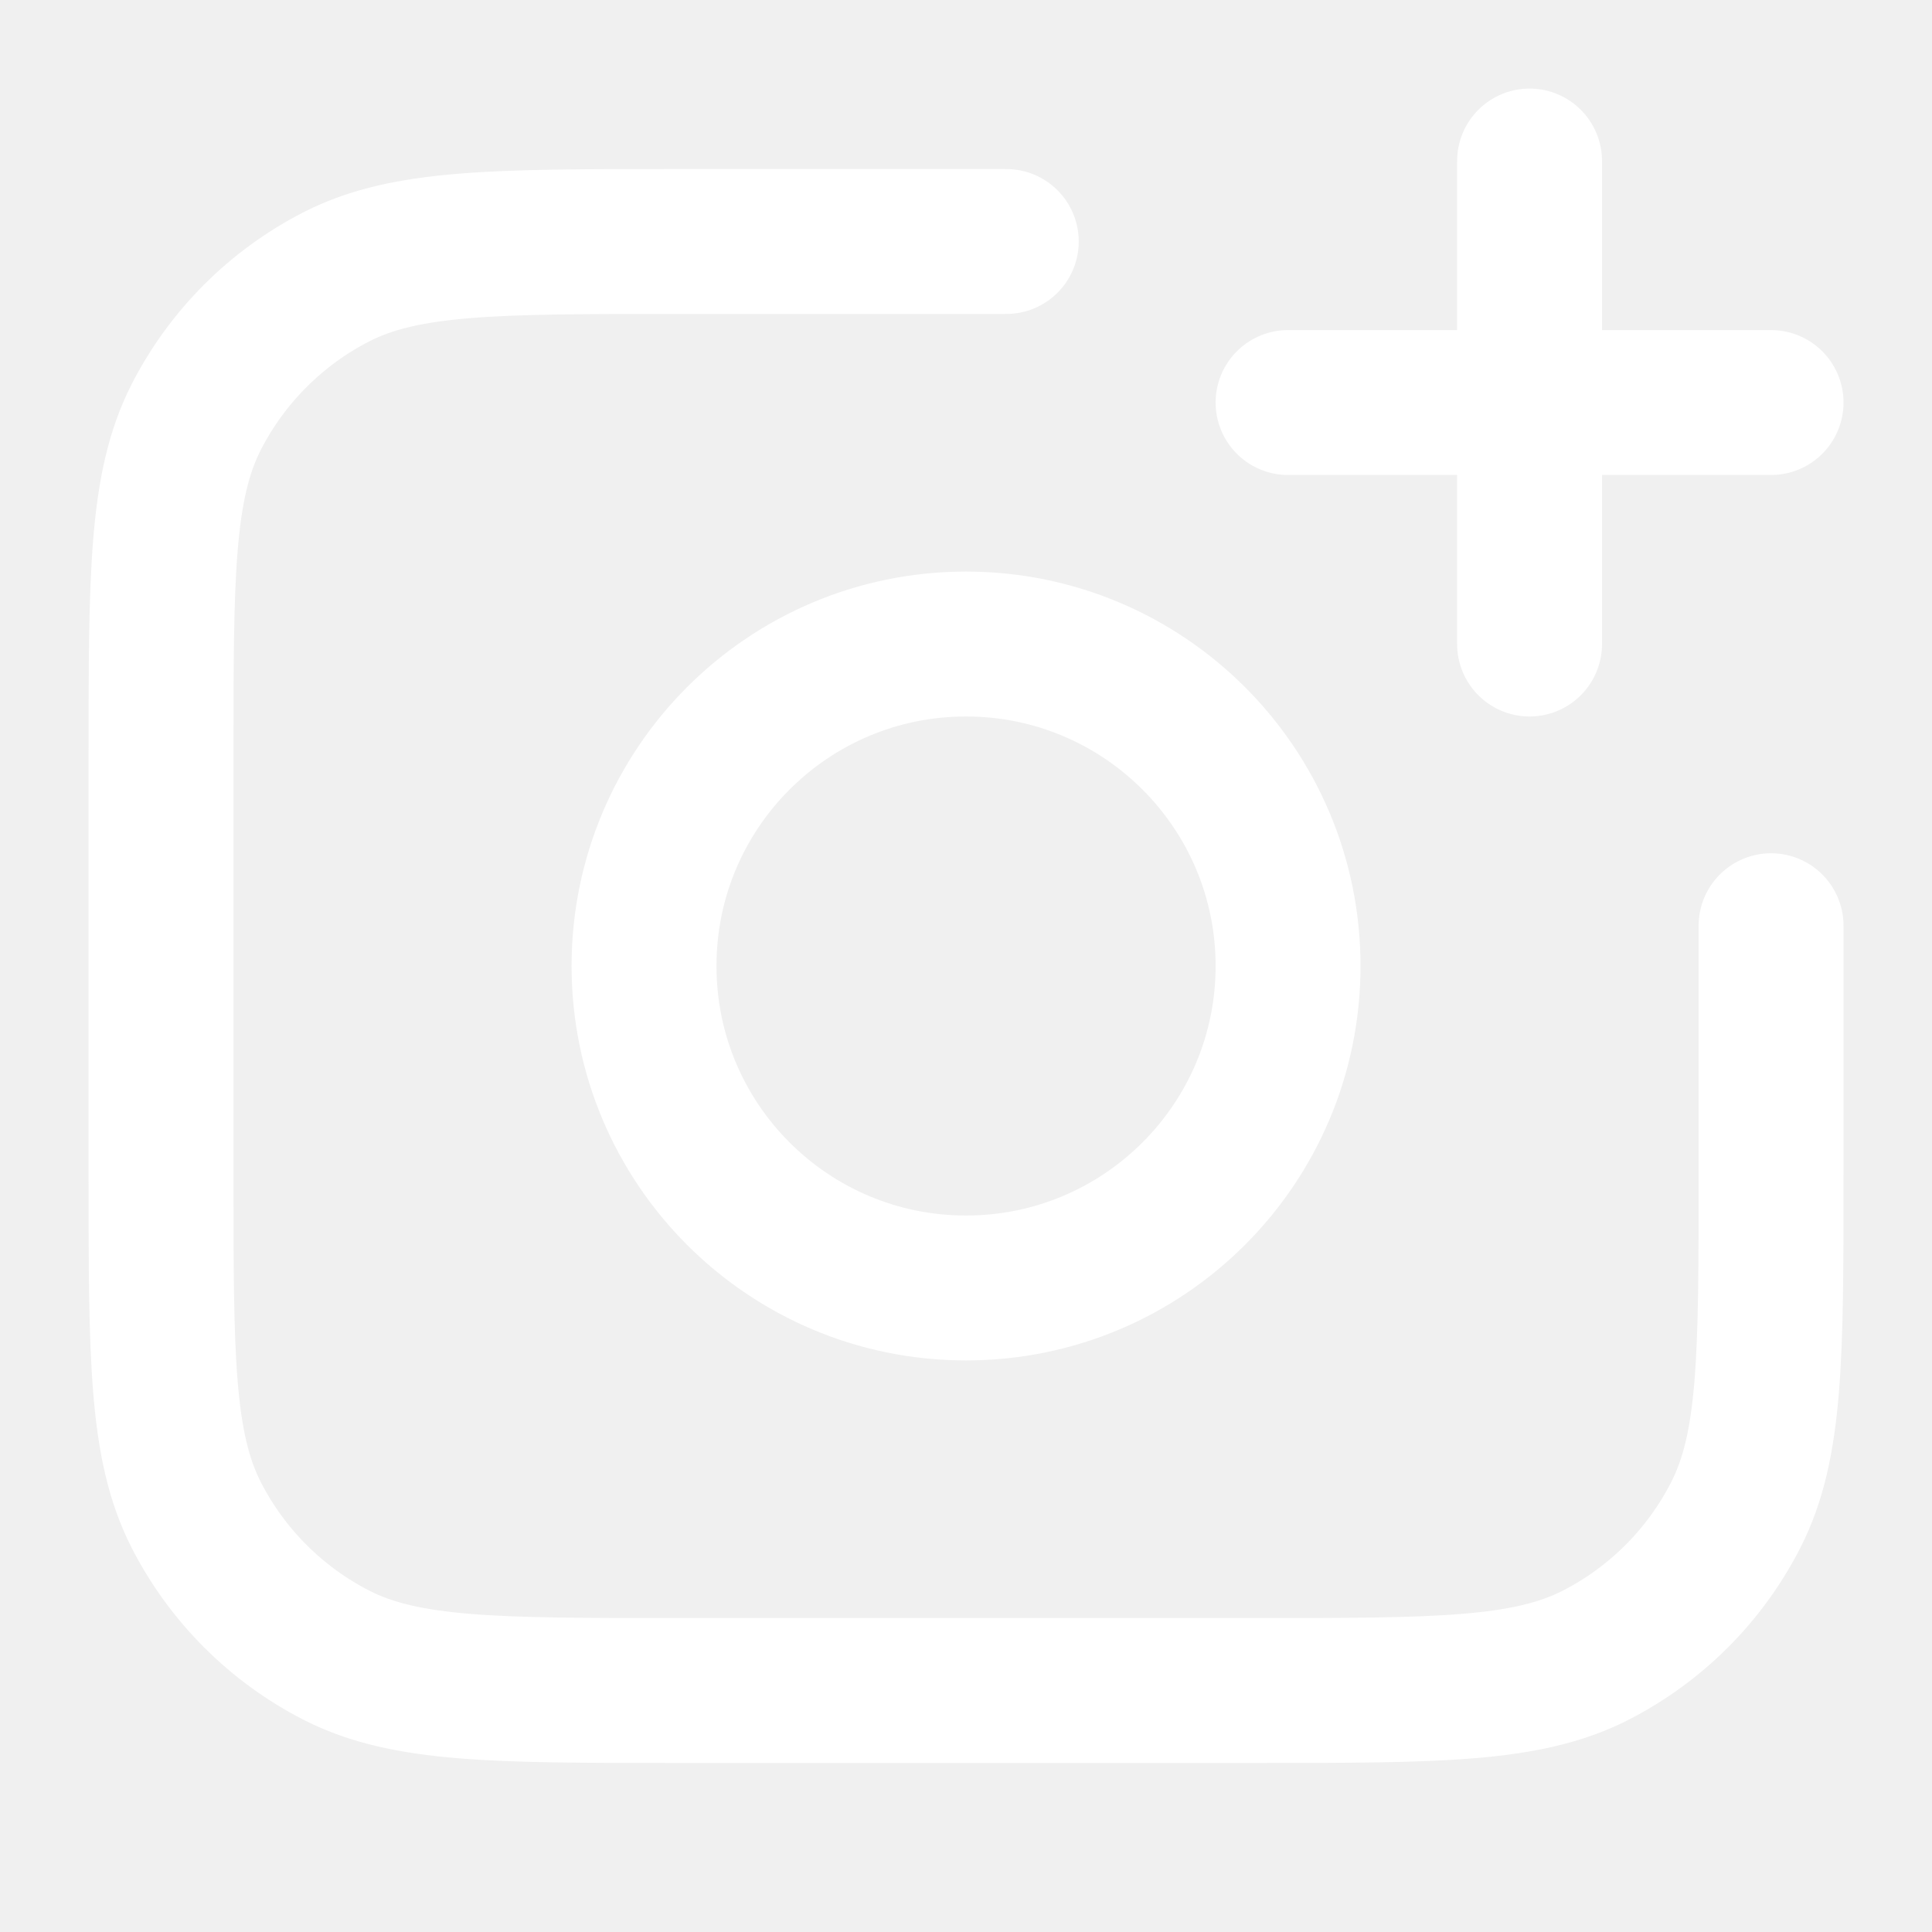
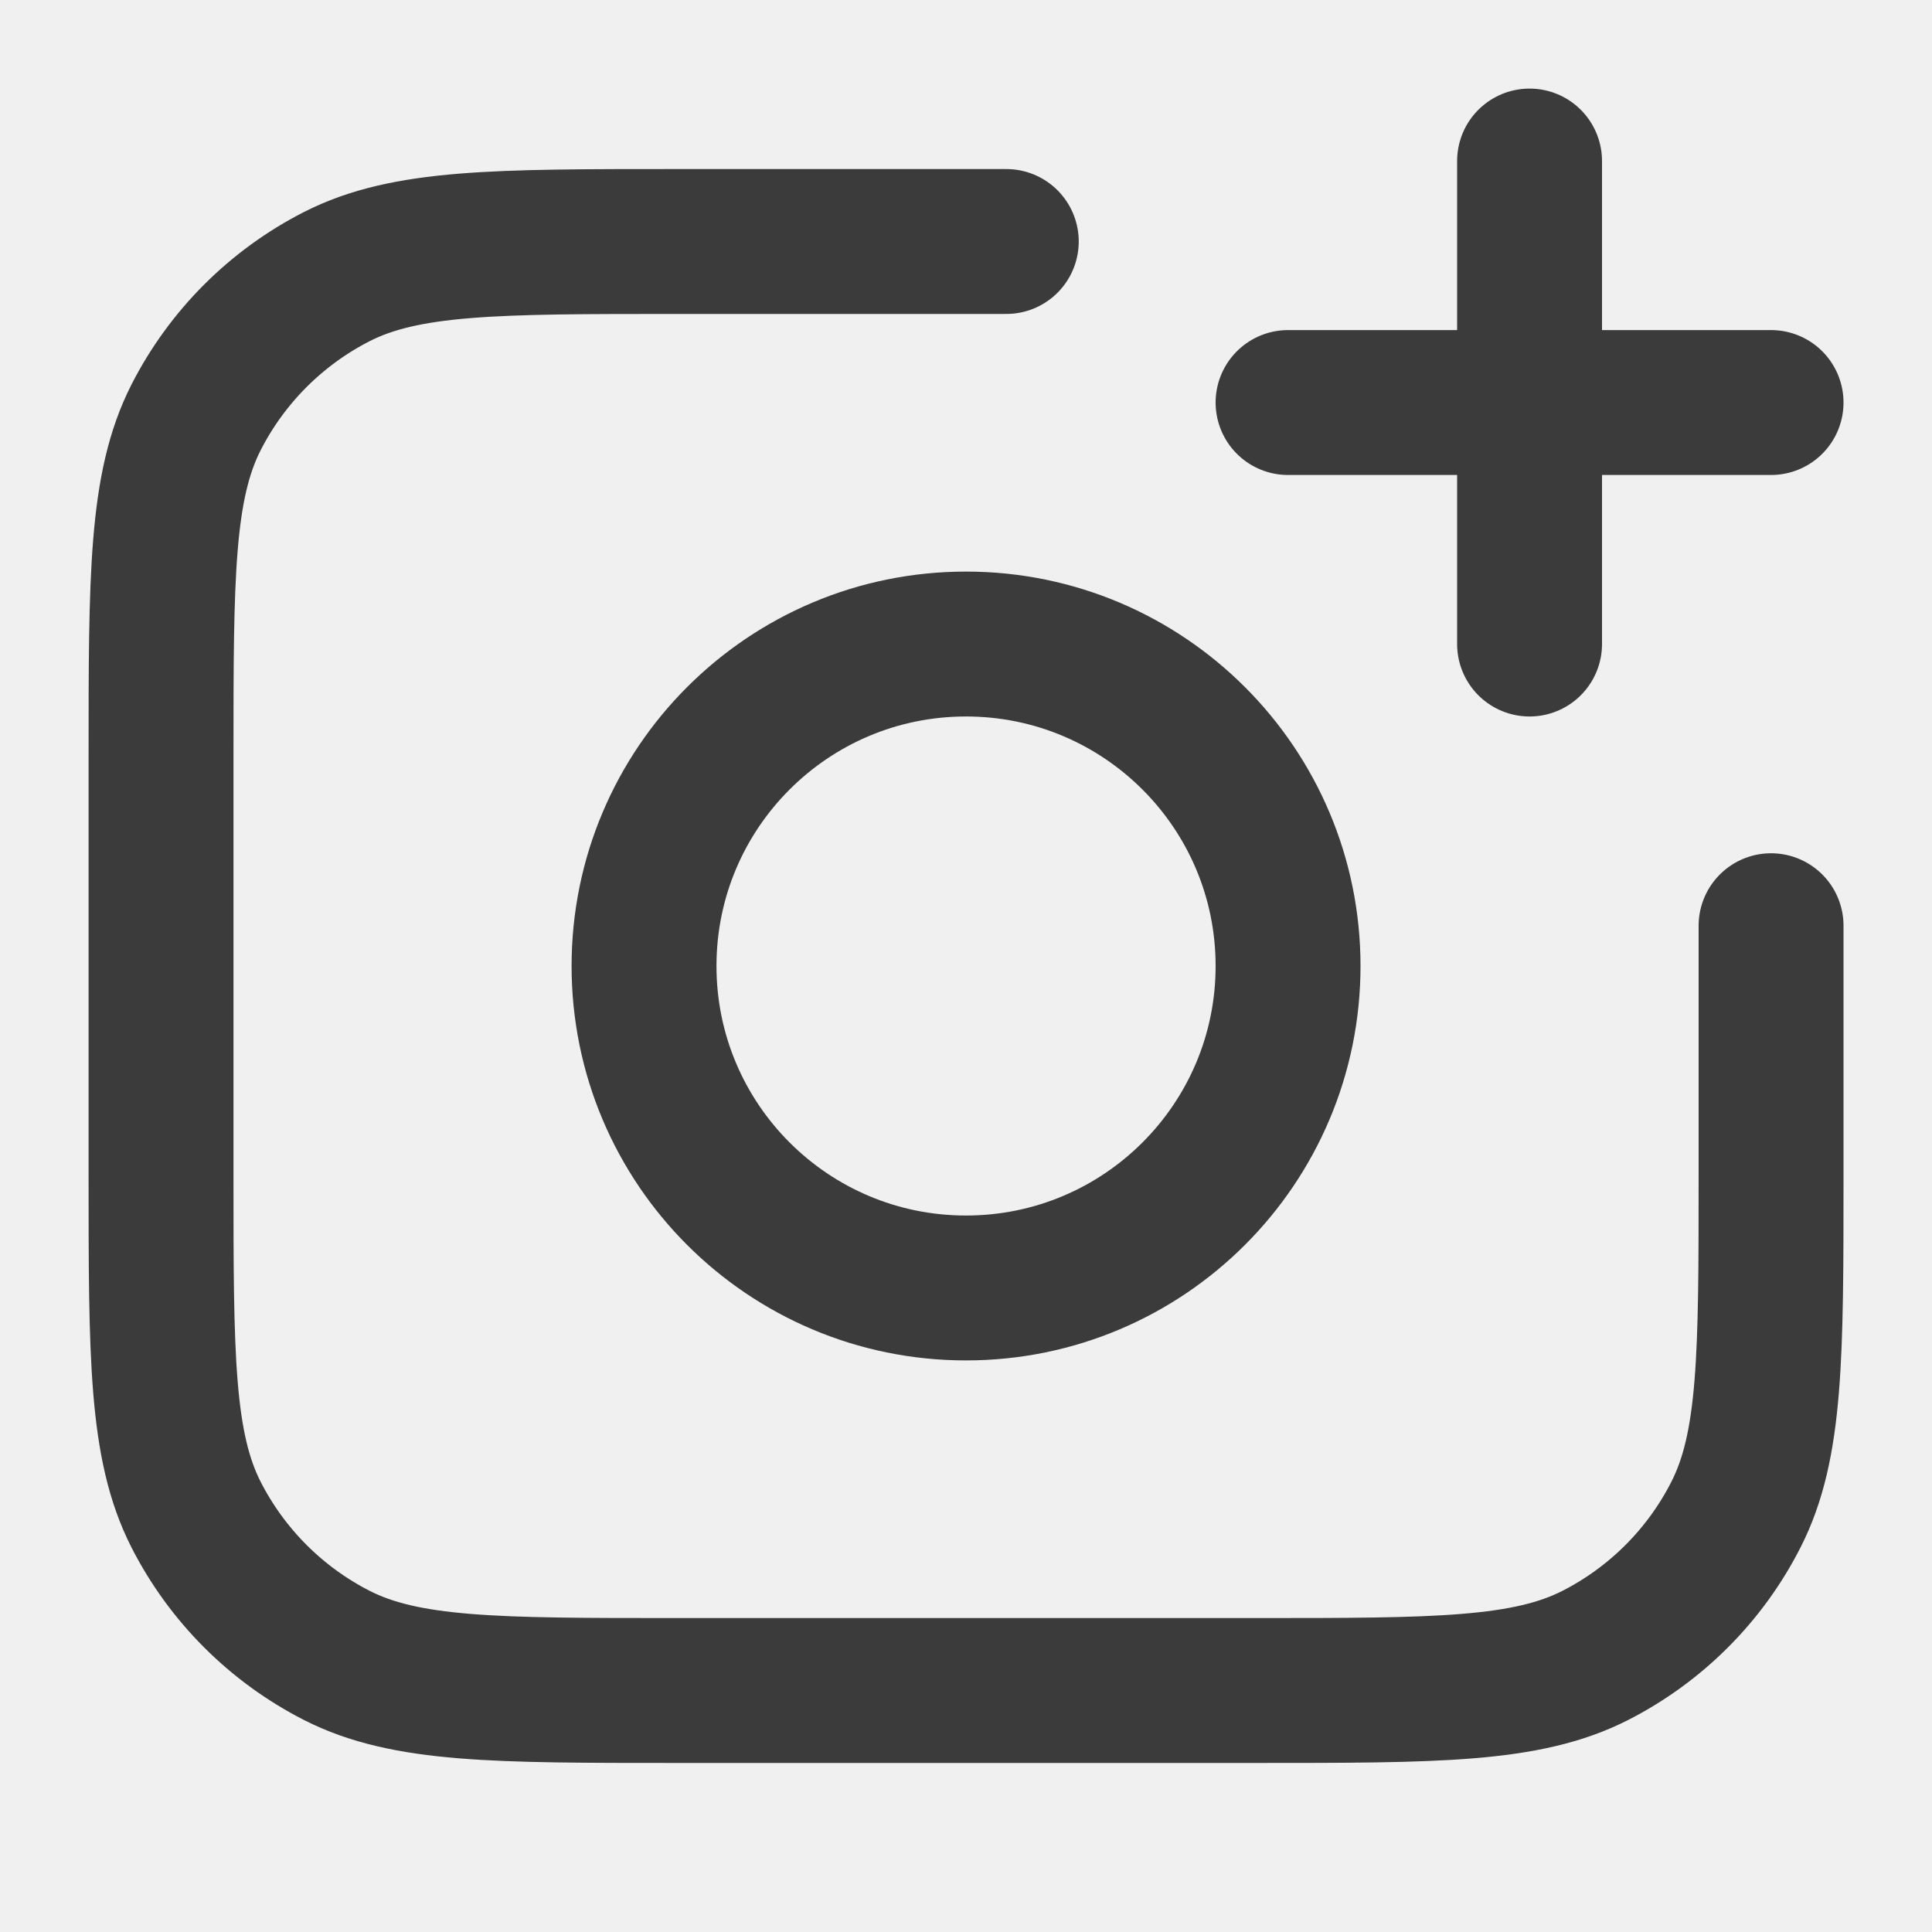
<svg xmlns="http://www.w3.org/2000/svg" width="20" height="20" viewBox="0 0 20 20" fill="none">
-   <path d="M18.334 9.583V12.167C18.334 14.034 18.334 14.967 17.97 15.68C17.651 16.307 17.141 16.817 16.514 17.137C15.801 17.5 14.867 17.5 13 17.5H7C5.133 17.5 4.2 17.5 3.487 17.137C2.86 16.817 2.35 16.307 2.03 15.68C1.667 14.967 1.667 14.034 1.667 12.167V7.833C1.667 5.966 1.667 5.033 2.03 4.32C2.35 3.693 2.86 3.183 3.487 2.863C4.2 2.5 5.133 2.5 7 2.5H10.417M15.834 6.667V1.667M13.334 4.167H18.334M13.334 10C13.334 11.841 11.841 13.333 10 13.333C8.159 13.333 6.667 11.841 6.667 10C6.667 8.159 8.159 6.667 10 6.667C11.841 6.667 13.334 8.159 13.334 10Z" stroke="white" stroke-width="1.5" stroke-linecap="round" stroke-linejoin="round" />
+   <path d="M18.334 9.583V12.167C18.334 14.034 18.334 14.967 17.97 15.68C17.651 16.307 17.141 16.817 16.514 17.137C15.801 17.5 14.867 17.5 13 17.5H7C5.133 17.5 4.2 17.5 3.487 17.137C2.86 16.817 2.35 16.307 2.03 15.68C1.667 14.967 1.667 14.034 1.667 12.167V7.833C1.667 5.966 1.667 5.033 2.03 4.32C2.35 3.693 2.86 3.183 3.487 2.863C4.2 2.5 5.133 2.5 7 2.5H10.417M15.834 6.667V1.667M13.334 4.167H18.334M13.334 10C13.334 11.841 11.841 13.333 10 13.333C8.159 13.333 6.667 11.841 6.667 10C6.667 8.159 8.159 6.667 10 6.667C11.841 6.667 13.334 8.159 13.334 10Z" stroke="#3B3B3B" stroke-width="1.5" stroke-linecap="round" stroke-linejoin="round" />
</svg>
